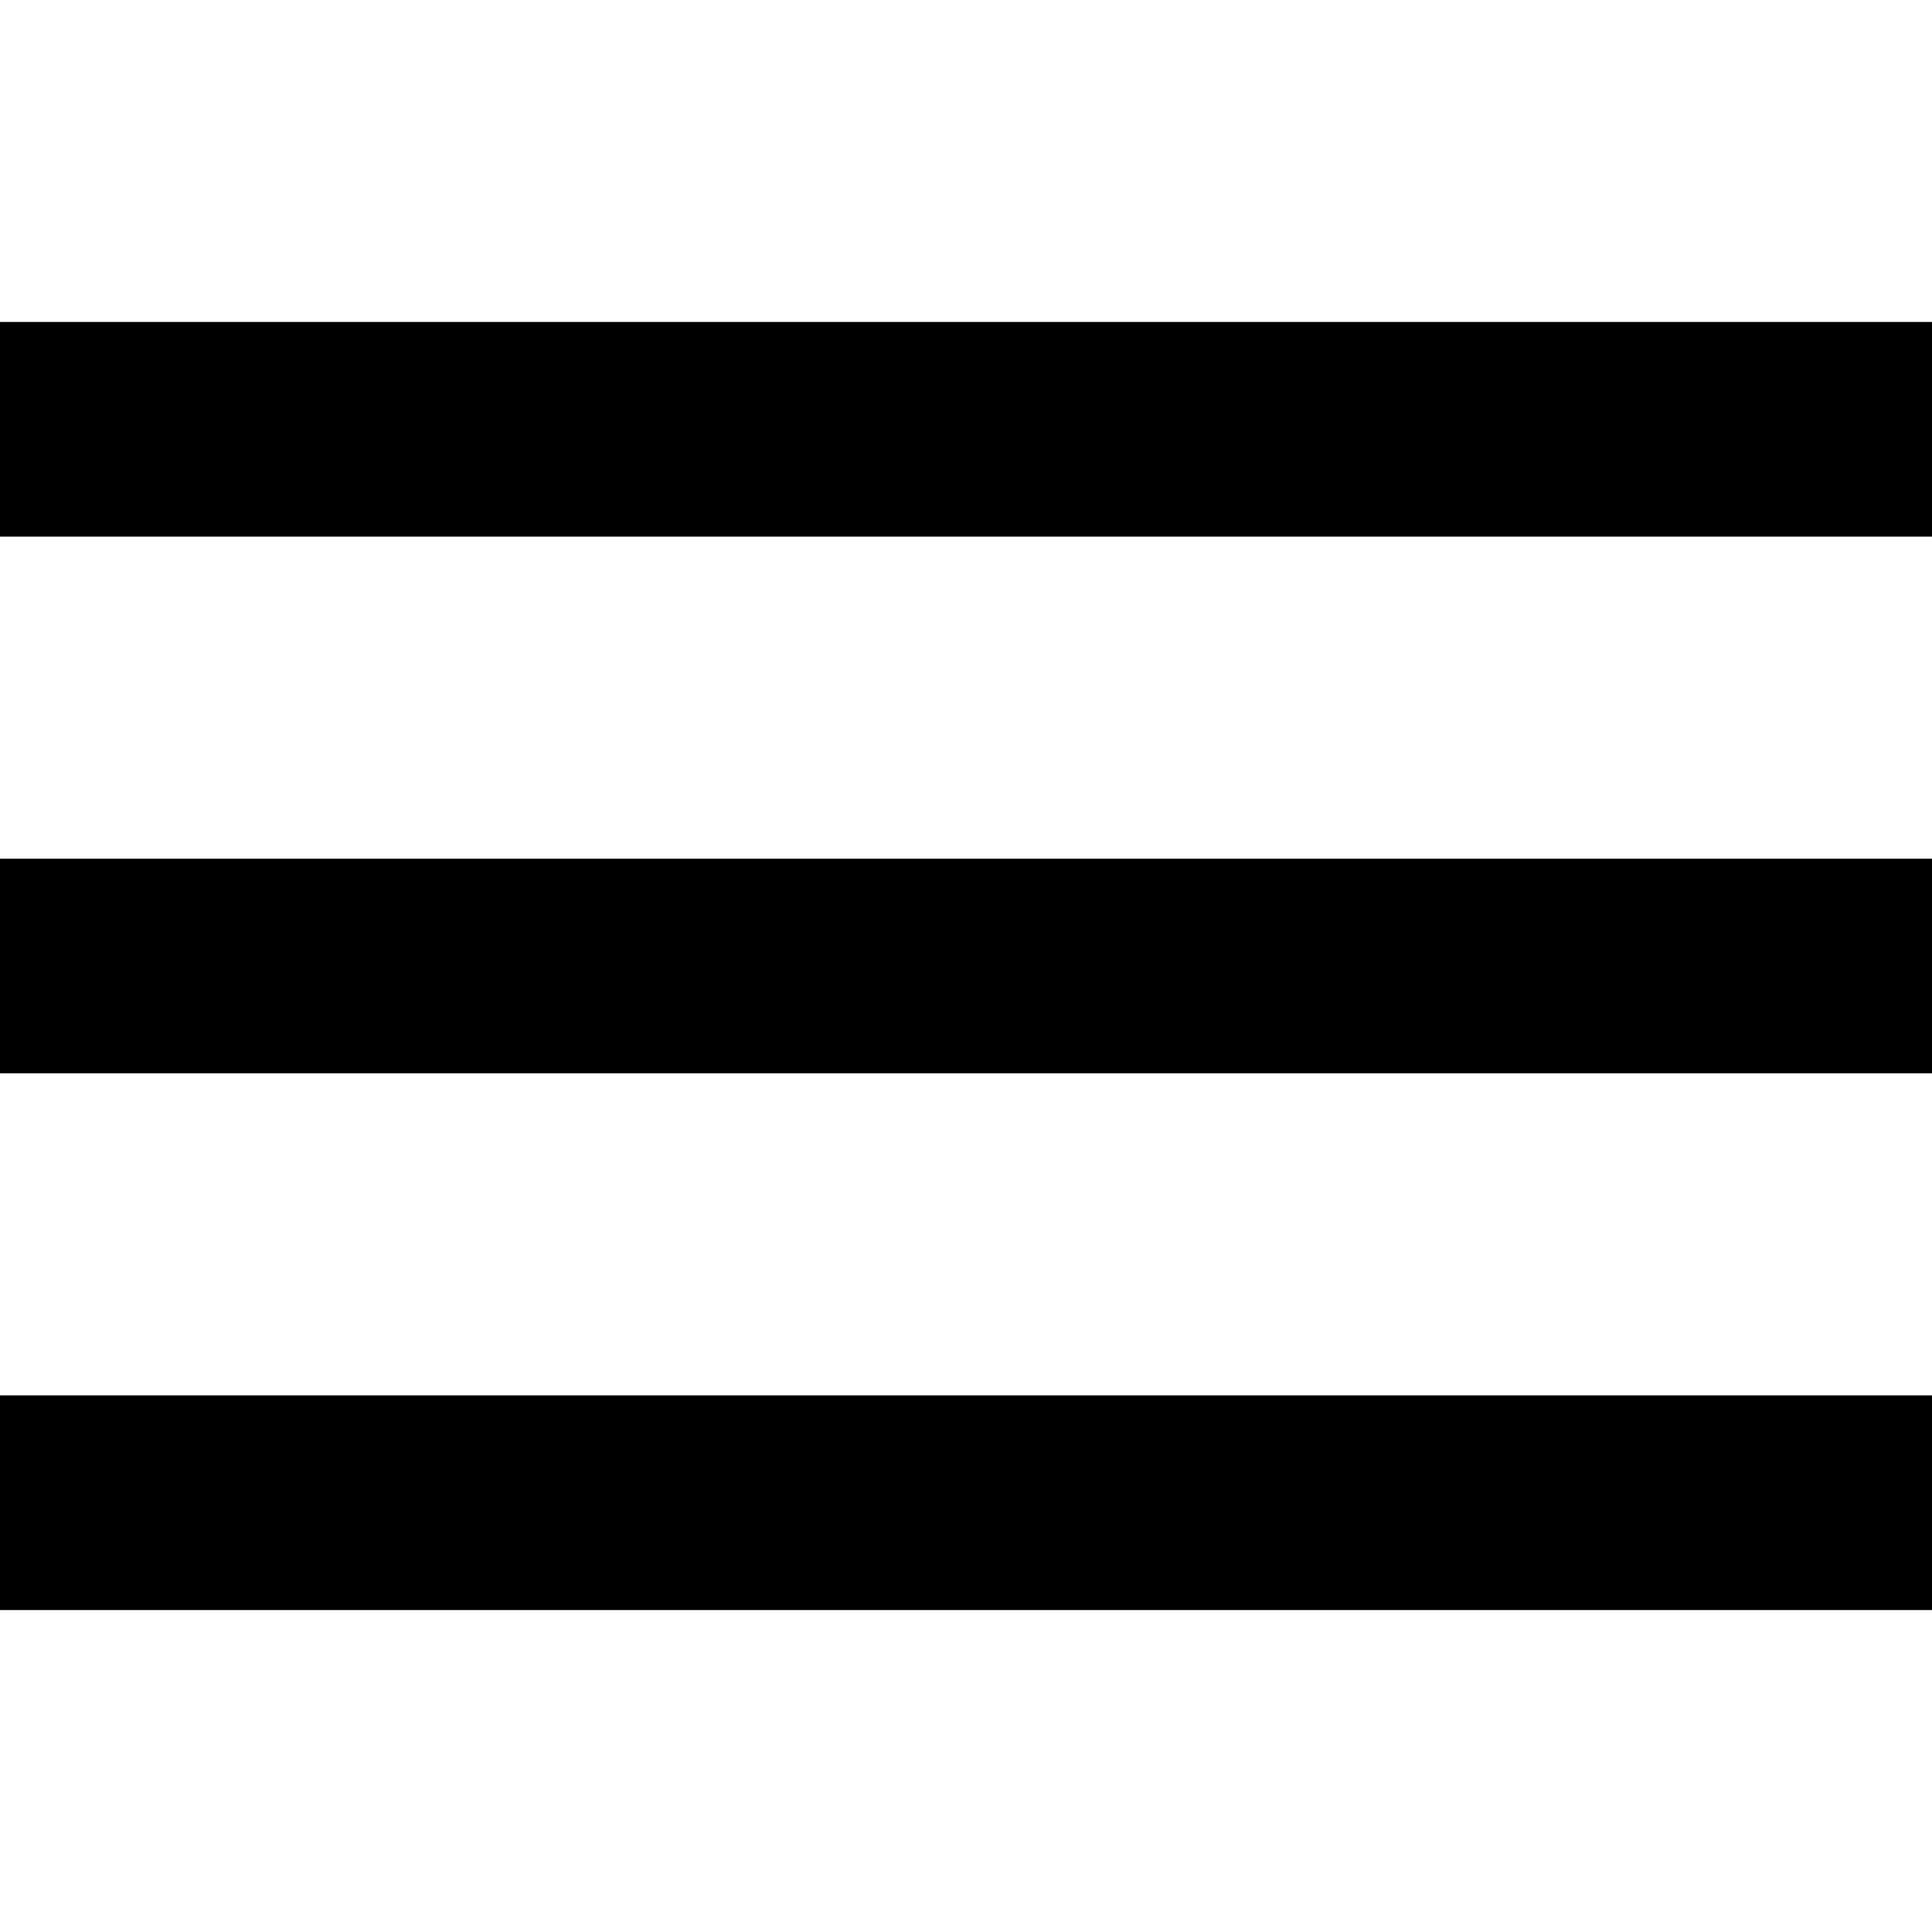
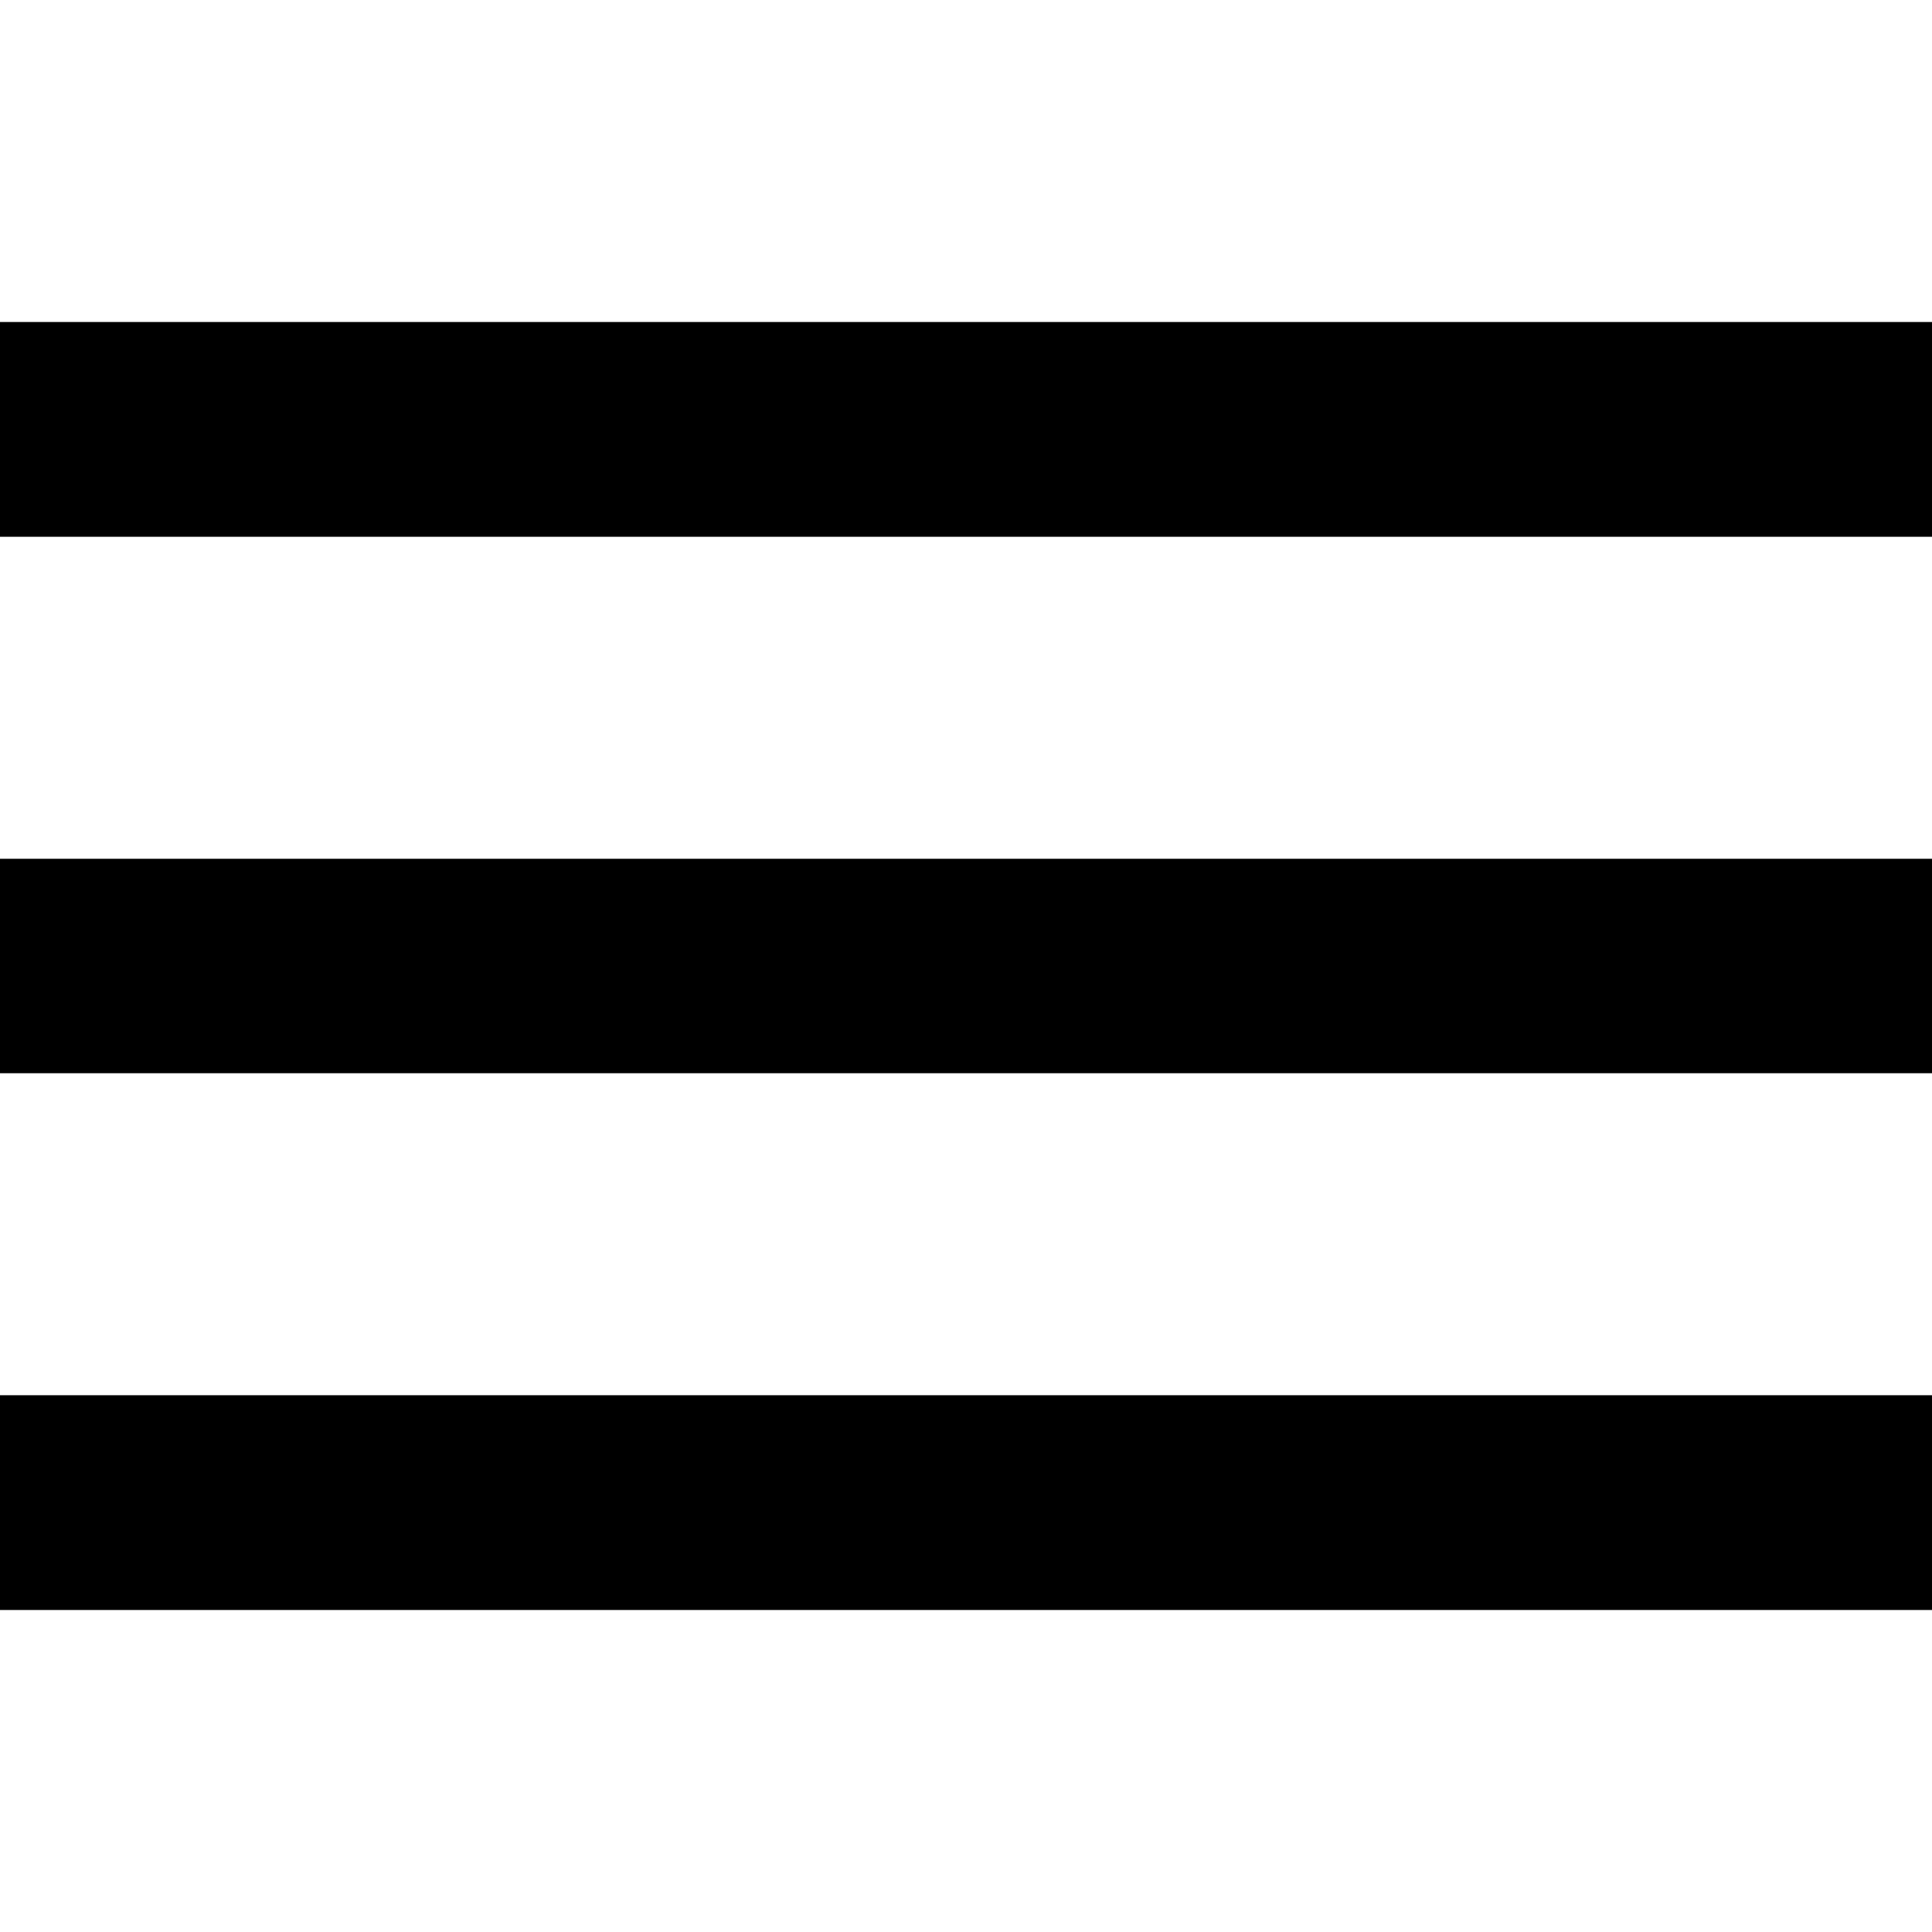
- <svg xmlns="http://www.w3.org/2000/svg" version="1.1" id="Capa_1" x="0px" y="0px" viewBox="0 0 384 384" style="enable-background:new 0 0 384 384;" xml:space="preserve">
-   <g>
-     <g>
-       <g>
-         <rect x="0" y="277.333" width="384" height="42.667" />
-         <rect x="0" y="170.667" width="384" height="42.667" />
-         <rect x="0" y="64" width="384" height="42.667" />
-       </g>
-     </g>
+ <svg xmlns="http://www.w3.org/2000/svg" width="24pt" height="24pt" viewBox="0 0 24 24" version="1.1">
+   <g id="surface1">
+     <path style=" stroke:none;fill-rule:nonzero;fill:rgb(0%,0%,0%);fill-opacity:1;" d="M 0 17.332 L 24 17.332 L 24 20 L 0 20 Z M 0 17.332 " />
+     <path style=" stroke:none;fill-rule:nonzero;fill:rgb(0%,0%,0%);fill-opacity:1;" d="M 0 10.668 L 24 10.668 L 24 13.332 L 0 13.332 Z M 0 10.668 " />
+     <path style=" stroke:none;fill-rule:nonzero;fill:rgb(0%,0%,0%);fill-opacity:1;" d="M 0 4 L 24 4 L 24 6.668 L 0 6.668 Z M 0 4 " />
  </g>
-   <g>
- </g>
-   <g>
- </g>
-   <g>
- </g>
-   <g>
- </g>
-   <g>
- </g>
-   <g>
- </g>
-   <g>
- </g>
-   <g>
- </g>
-   <g>
- </g>
-   <g>
- </g>
-   <g>
- </g>
-   <g>
- </g>
-   <g>
- </g>
-   <g>
- </g>
-   <g>
- </g>
</svg>
